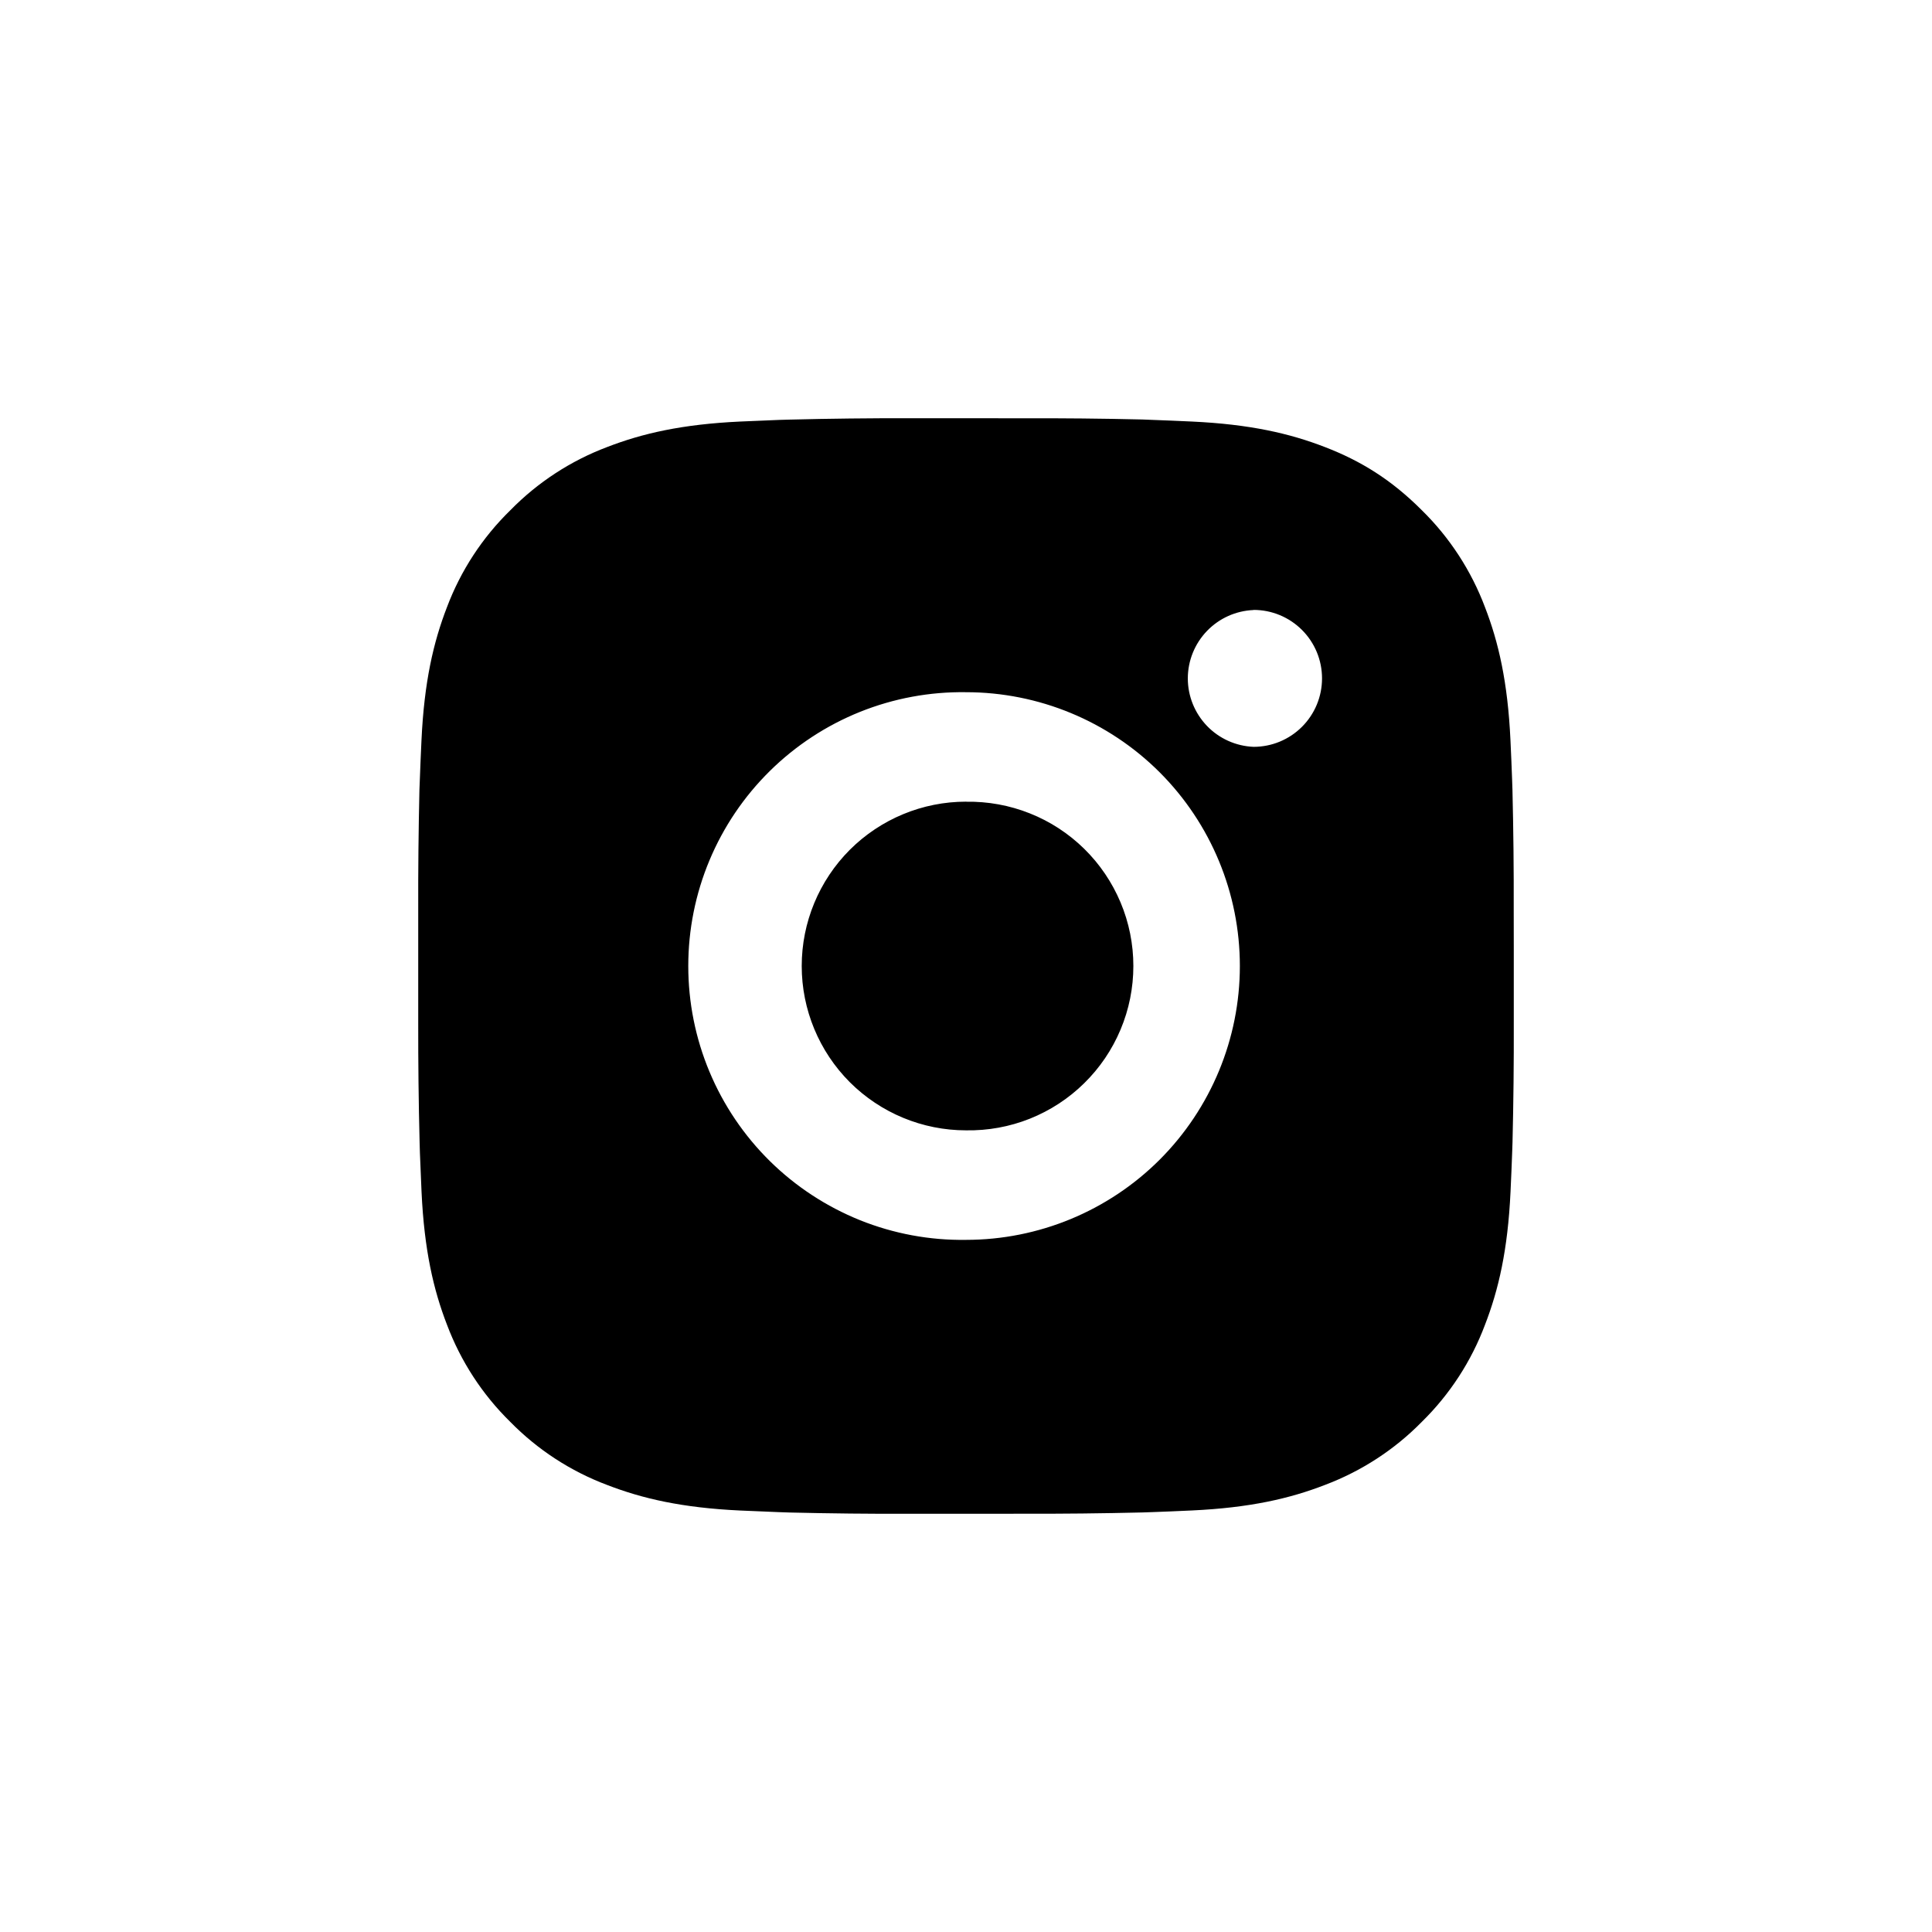
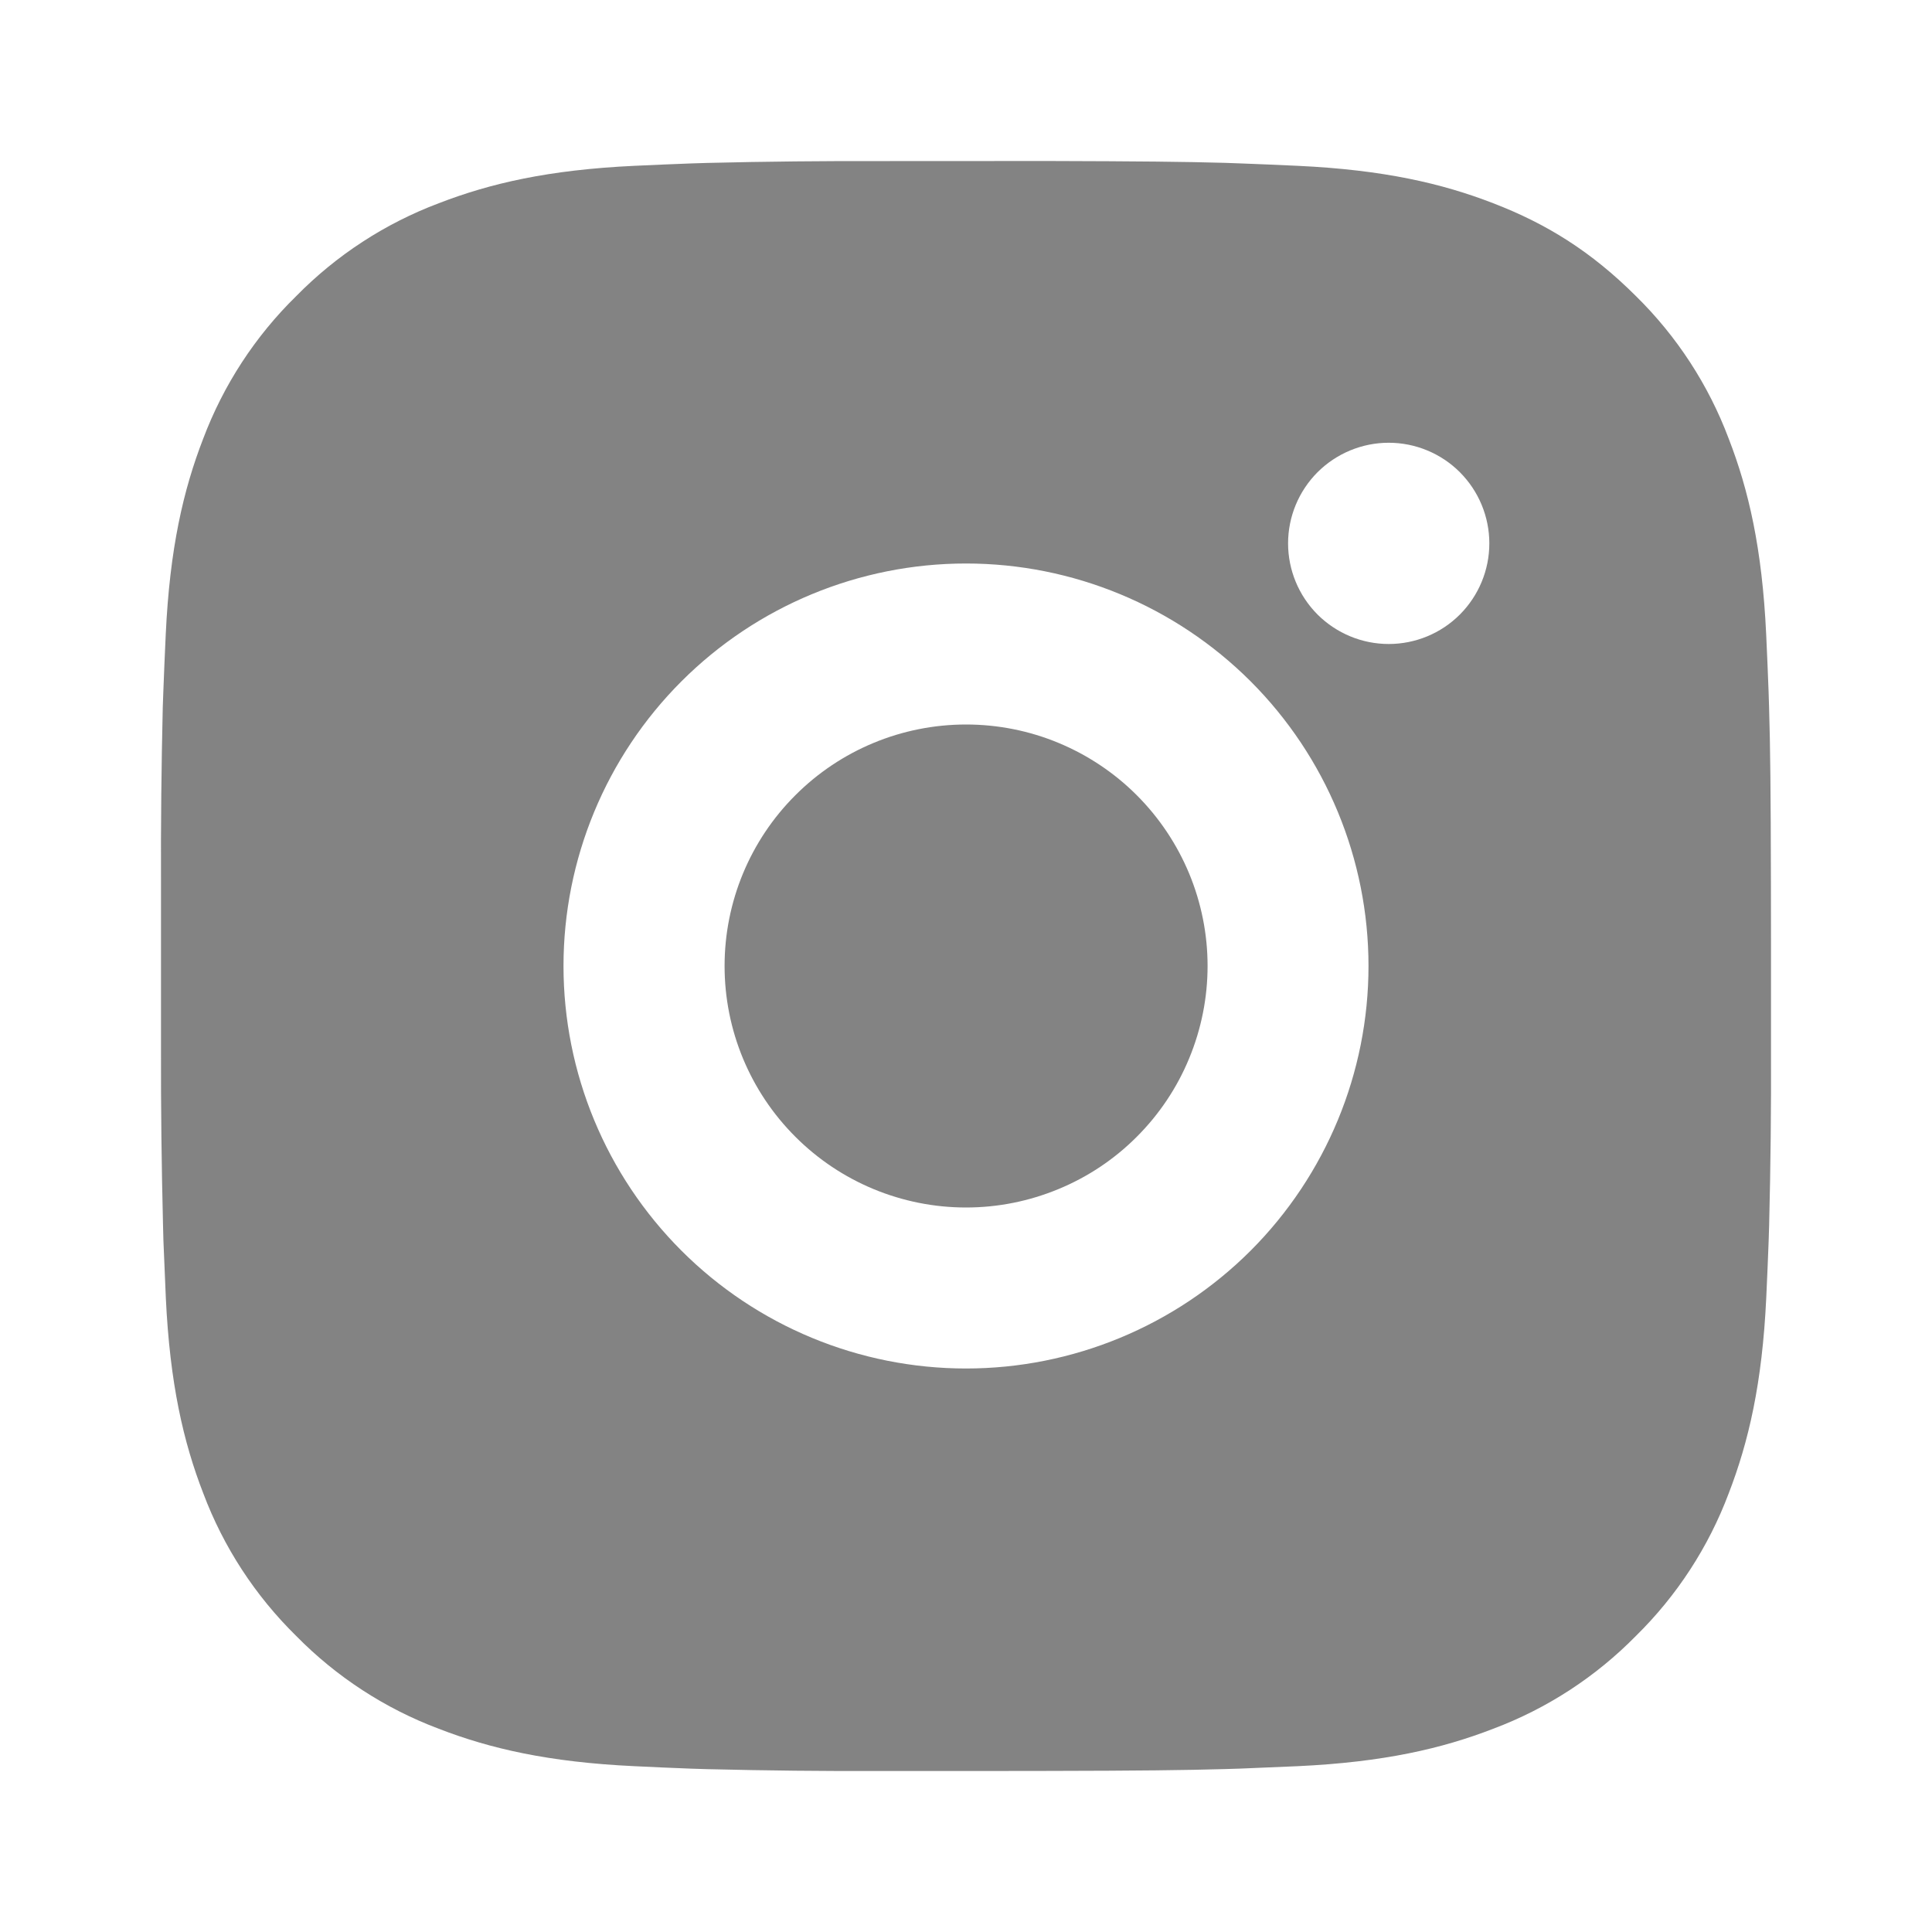
- <svg xmlns="http://www.w3.org/2000/svg" width="32" height="32" viewBox="0 0 32 32" fill="none">
-   <path d="M16.933 6.928C17.595 6.926 18.257 6.932 18.919 6.948L19.095 6.955C19.298 6.962 19.498 6.971 19.741 6.982C20.706 7.027 21.365 7.18 21.943 7.404C22.541 7.634 23.046 7.946 23.55 8.451C24.012 8.904 24.368 9.452 24.596 10.057C24.82 10.635 24.973 11.295 25.018 12.26C25.029 12.502 25.038 12.703 25.045 12.906L25.051 13.082C25.067 13.744 25.074 14.406 25.072 15.067L25.073 15.744V16.933C25.075 17.595 25.068 18.257 25.052 18.919L25.046 19.095C25.039 19.298 25.03 19.498 25.019 19.741C24.974 20.706 24.82 21.365 24.596 21.943C24.369 22.548 24.012 23.097 23.55 23.55C23.097 24.012 22.548 24.368 21.943 24.596C21.365 24.82 20.706 24.973 19.741 25.018C19.498 25.029 19.298 25.038 19.095 25.045L18.919 25.051C18.257 25.067 17.595 25.074 16.933 25.072L16.256 25.073H15.068C14.406 25.075 13.744 25.068 13.082 25.052L12.906 25.046C12.691 25.038 12.476 25.029 12.26 25.019C11.295 24.974 10.636 24.82 10.057 24.596C9.452 24.369 8.904 24.012 8.451 23.55C7.989 23.097 7.632 22.548 7.404 21.943C7.18 21.365 7.027 20.706 6.982 19.741C6.972 19.525 6.963 19.31 6.955 19.095L6.95 18.919C6.933 18.257 6.926 17.595 6.927 16.933V15.067C6.925 14.406 6.932 13.744 6.947 13.082L6.954 12.906C6.961 12.703 6.97 12.502 6.981 12.26C7.026 11.294 7.179 10.636 7.403 10.057C7.631 9.452 7.989 8.904 8.452 8.452C8.904 7.99 9.452 7.632 10.057 7.404C10.636 7.18 11.294 7.027 12.26 6.982L12.906 6.955L13.082 6.95C13.744 6.933 14.406 6.926 15.067 6.927L16.933 6.928ZM16 11.465C15.399 11.456 14.802 11.567 14.244 11.791C13.687 12.015 13.179 12.348 12.751 12.77C12.323 13.192 11.983 13.695 11.751 14.25C11.519 14.804 11.4 15.399 11.4 16C11.4 16.602 11.519 17.197 11.751 17.751C11.983 18.306 12.323 18.809 12.751 19.231C13.179 19.653 13.687 19.985 14.244 20.21C14.802 20.434 15.399 20.545 16 20.536C17.203 20.536 18.357 20.058 19.208 19.208C20.058 18.357 20.536 17.203 20.536 16C20.536 14.797 20.058 13.643 19.208 12.792C18.357 11.942 17.203 11.465 16 11.465ZM16 13.279C16.362 13.273 16.721 13.338 17.057 13.472C17.393 13.605 17.699 13.805 17.957 14.058C18.215 14.311 18.42 14.614 18.56 14.947C18.7 15.28 18.772 15.638 18.772 16C18.772 16.362 18.7 16.72 18.56 17.053C18.42 17.387 18.215 17.689 17.957 17.942C17.699 18.196 17.393 18.395 17.058 18.529C16.722 18.663 16.363 18.728 16.001 18.722C15.279 18.722 14.587 18.435 14.076 17.925C13.566 17.414 13.279 16.722 13.279 16C13.279 15.278 13.566 14.586 14.076 14.075C14.587 13.565 15.279 13.278 16.001 13.278L16 13.279ZM20.763 10.104C20.47 10.116 20.194 10.24 19.991 10.451C19.788 10.662 19.674 10.944 19.674 11.237C19.674 11.53 19.788 11.811 19.991 12.023C20.194 12.234 20.47 12.358 20.763 12.37C21.064 12.37 21.352 12.251 21.565 12.038C21.778 11.825 21.897 11.537 21.897 11.236C21.897 10.935 21.778 10.647 21.565 10.434C21.352 10.221 21.064 10.102 20.763 10.102V10.104Z" fill="black" />
+ <svg xmlns="http://www.w3.org/2000/svg" width="24" height="24" viewBox="0 0 24 24" fill="none">
+   <path d="M13.028 2C14.153 2.003 14.724 2.009 15.217 2.023L15.411 2.03C15.635 2.038 15.856 2.048 16.123 2.06C17.187 2.11 17.913 2.278 18.55 2.525C19.21 2.779 19.766 3.123 20.322 3.678C20.831 4.178 21.224 4.782 21.475 5.45C21.722 6.087 21.89 6.813 21.94 7.878C21.952 8.144 21.962 8.365 21.97 8.59L21.976 8.784C21.991 9.276 21.997 9.847 21.999 10.972L22 11.718V13.028C22.003 13.757 21.995 14.487 21.977 15.216L21.971 15.41C21.963 15.635 21.953 15.856 21.941 16.122C21.891 17.187 21.721 17.912 21.475 18.55C21.224 19.218 20.831 19.822 20.322 20.322C19.822 20.831 19.218 21.224 18.55 21.475C17.913 21.722 17.187 21.89 16.123 21.94L15.411 21.97L15.217 21.976C14.724 21.99 14.153 21.997 13.028 21.999L12.282 22H10.973C10.243 22.003 9.514 21.995 8.784 21.977L8.59 21.971C8.353 21.962 8.115 21.952 7.878 21.94C6.814 21.89 6.088 21.722 5.45 21.475C4.783 21.224 4.179 20.831 3.679 20.322C3.17 19.822 2.776 19.218 2.525 18.55C2.278 17.913 2.11 17.187 2.06 16.122L2.03 15.41L2.025 15.216C2.007 14.487 1.998 13.757 2 13.028V10.972C1.997 10.243 2.005 9.513 2.022 8.784L2.029 8.59C2.037 8.365 2.047 8.144 2.059 7.878C2.109 6.813 2.277 6.088 2.524 5.45C2.776 4.782 3.17 4.177 3.68 3.678C4.179 3.17 4.783 2.776 5.45 2.525C6.088 2.278 6.813 2.11 7.878 2.06C8.144 2.048 8.366 2.038 8.59 2.03L8.784 2.024C9.513 2.006 10.243 1.999 10.972 2.001L13.028 2ZM12 7C10.674 7 9.402 7.527 8.465 8.464C7.527 9.402 7 10.674 7 12C7 13.326 7.527 14.598 8.465 15.536C9.402 16.473 10.674 17 12 17C13.326 17 14.598 16.473 15.536 15.536C16.473 14.598 17 13.326 17 12C17 10.674 16.473 9.402 15.536 8.464C14.598 7.527 13.326 7 12 7ZM12 9C12.394 9 12.784 9.077 13.148 9.228C13.512 9.379 13.843 9.6 14.121 9.878C14.4 10.157 14.621 10.488 14.772 10.851C14.923 11.215 15.001 11.605 15.001 11.999C15.001 12.393 14.923 12.784 14.772 13.148C14.622 13.512 14.401 13.842 14.122 14.121C13.844 14.4 13.513 14.621 13.149 14.771C12.785 14.922 12.395 15 12.001 15C11.205 15 10.442 14.684 9.88 14.121C9.317 13.559 9.001 12.796 9.001 12C9.001 11.204 9.317 10.441 9.88 9.879C10.442 9.316 11.205 9 12.001 9M17.251 5.5C16.92 5.5 16.602 5.632 16.367 5.866C16.133 6.101 16.001 6.418 16.001 6.75C16.001 7.082 16.133 7.399 16.367 7.634C16.602 7.868 16.92 8 17.251 8C17.583 8 17.901 7.868 18.135 7.634C18.369 7.399 18.501 7.082 18.501 6.75C18.501 6.418 18.369 6.101 18.135 5.866C17.901 5.632 17.583 5.5 17.251 5.5Z" fill="#838383" />
</svg>
